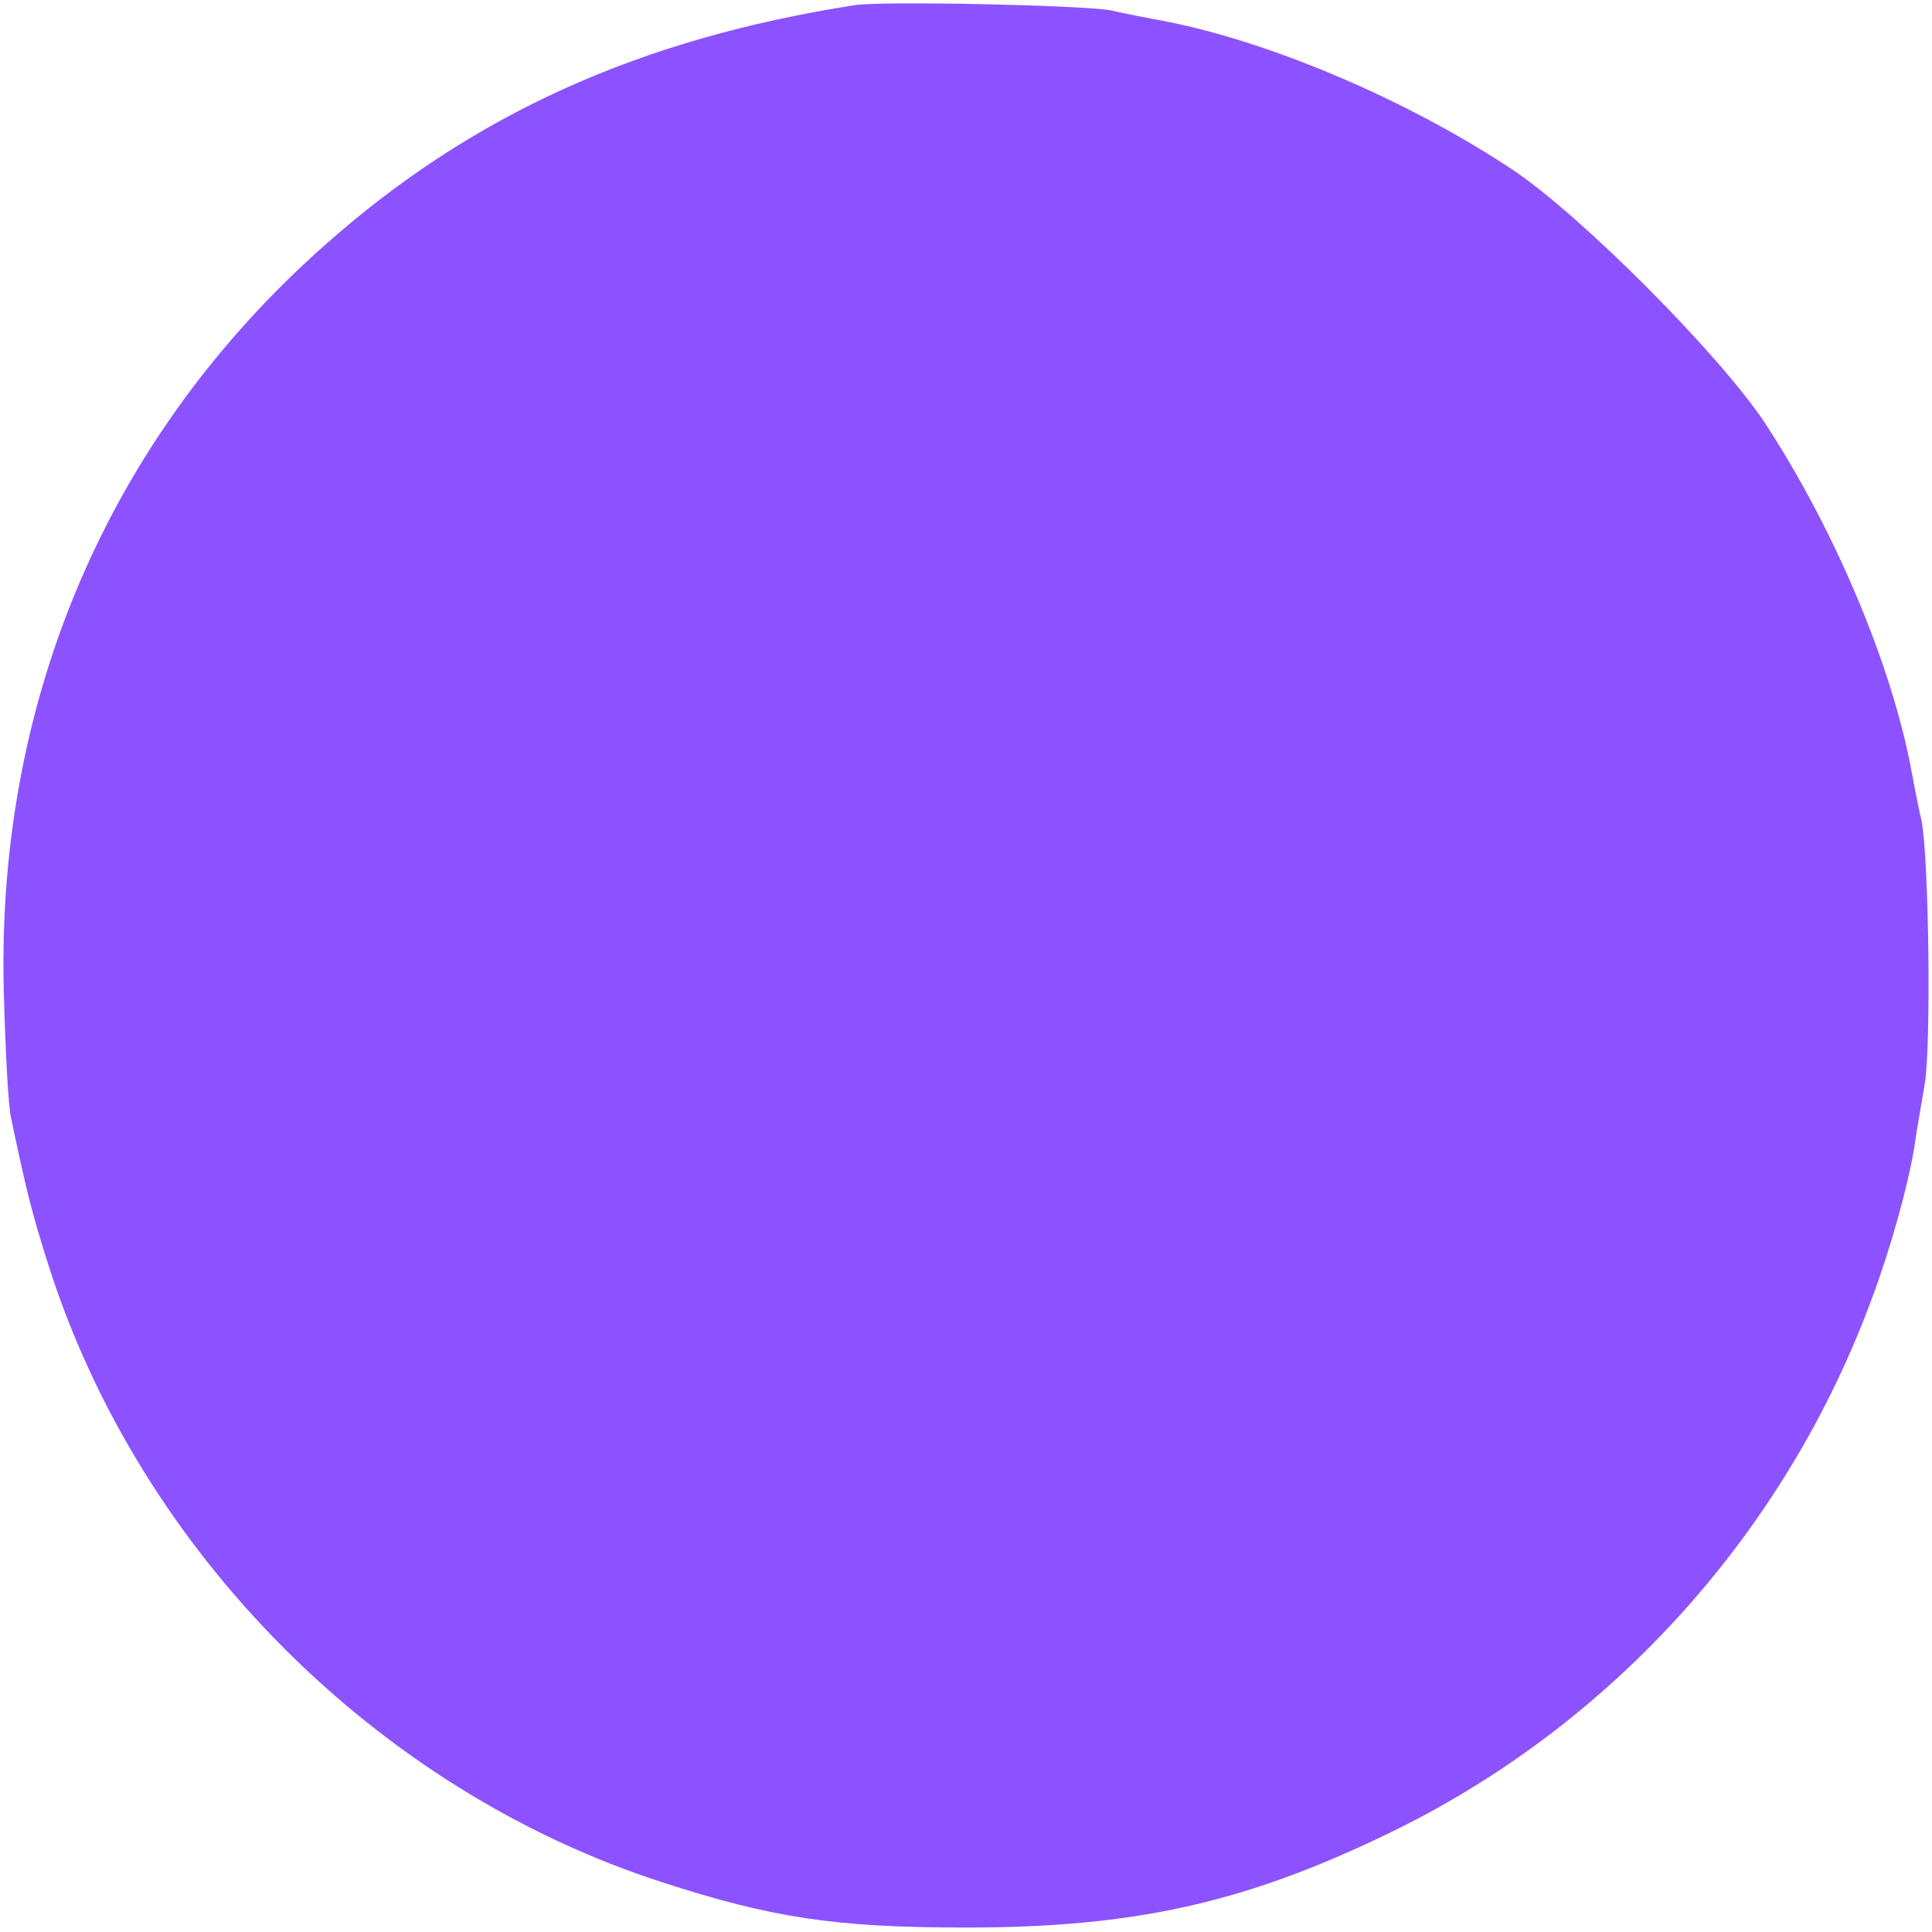
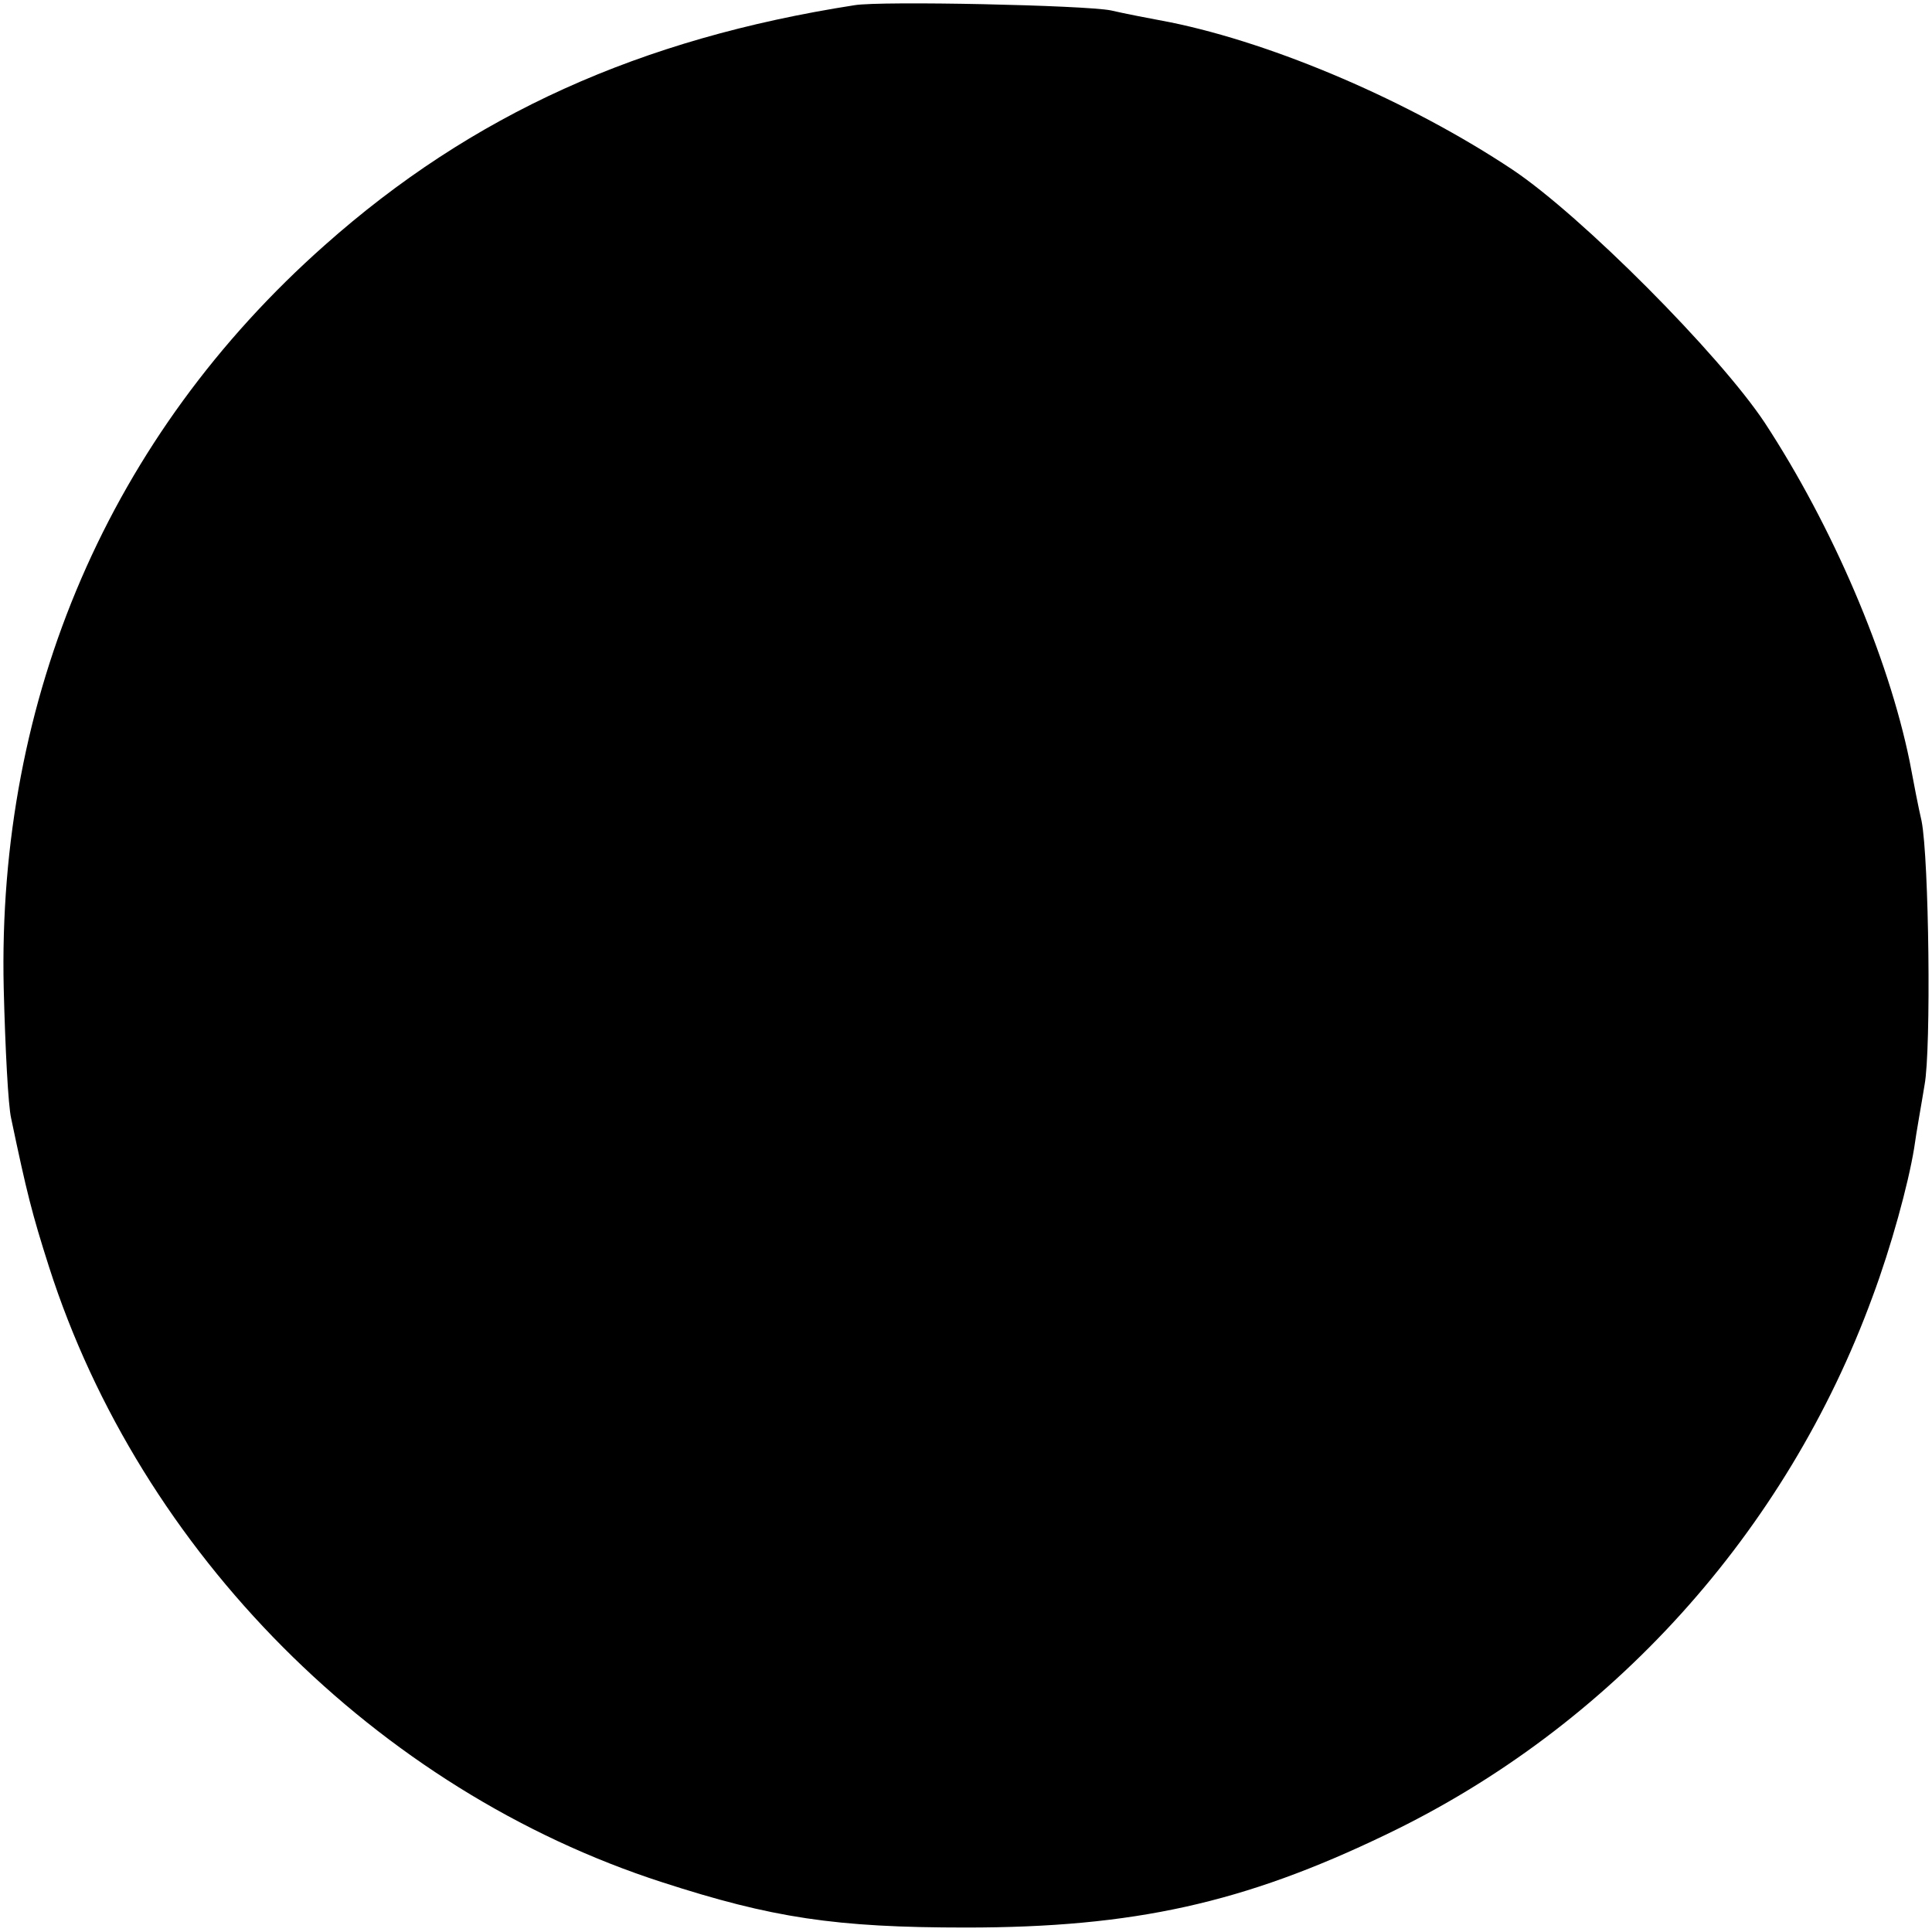
<svg xmlns="http://www.w3.org/2000/svg" version="1.0" width="260pt" height="260pt" viewBox="0 0 260 260" preserveAspectRatio="xMidYMid meet">
-   <g transform="translate(0,260) scale(0.1,-0.1)" fill="#8c52ff" stroke="none">
+   <g transform="translate(0,260) scale(0.1,-0.1)" fill="#000000" stroke="none">
    <path d="M1150 2593 c-289 -45 -515 -147 -713 -323 -289 -256 -441 -608 -432 -1000 2 -80 6 -158 10 -175 21 -100 28 -128 51 -200 123 -384 441 -704 825 -828 148 -48 233 -61 409 -61 226 0 374 33 565 125 303 145 539 407 655 724 25 67 48 151 56 200 3 22 10 60 14 85 9 48 6 304 -4 355 -4 17 -11 53 -16 80 -29 142 -104 317 -195 456 -61 92 -247 279 -340 341 -137 91 -318 169 -460 198 -27 5 -63 12 -80 16 -35 7 -309 13 -345 7z" />
  </g>
</svg>
